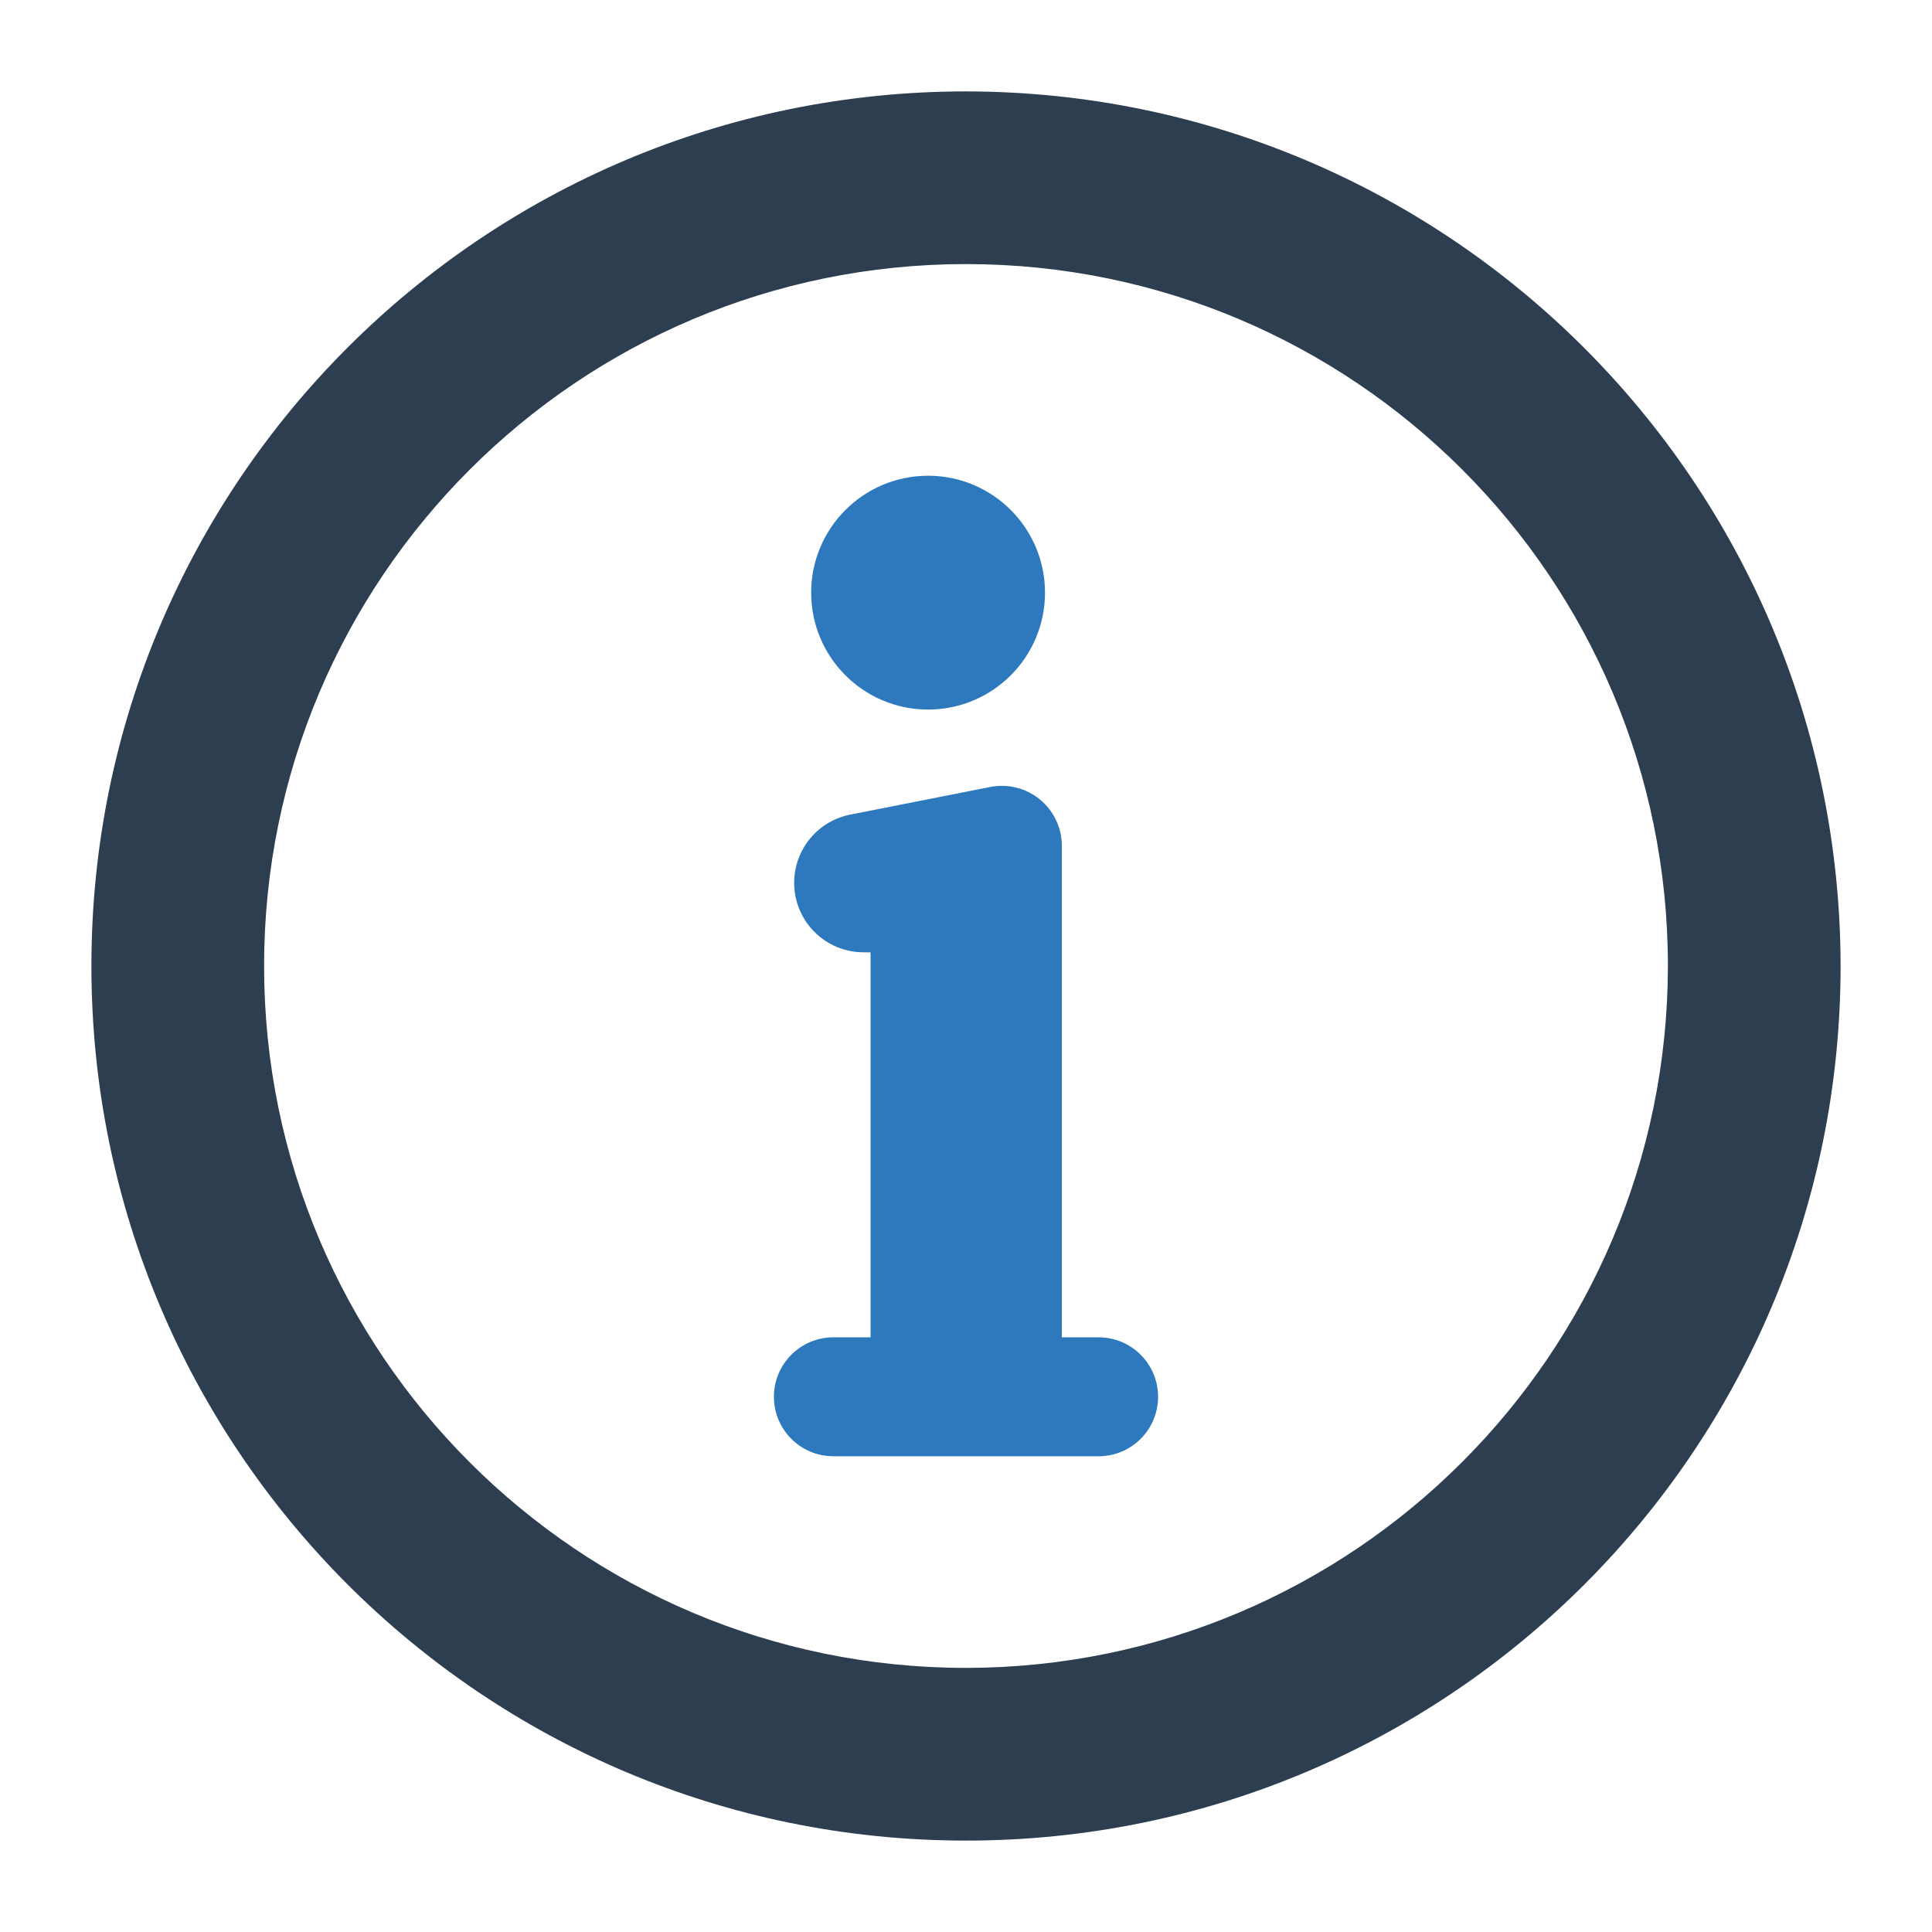
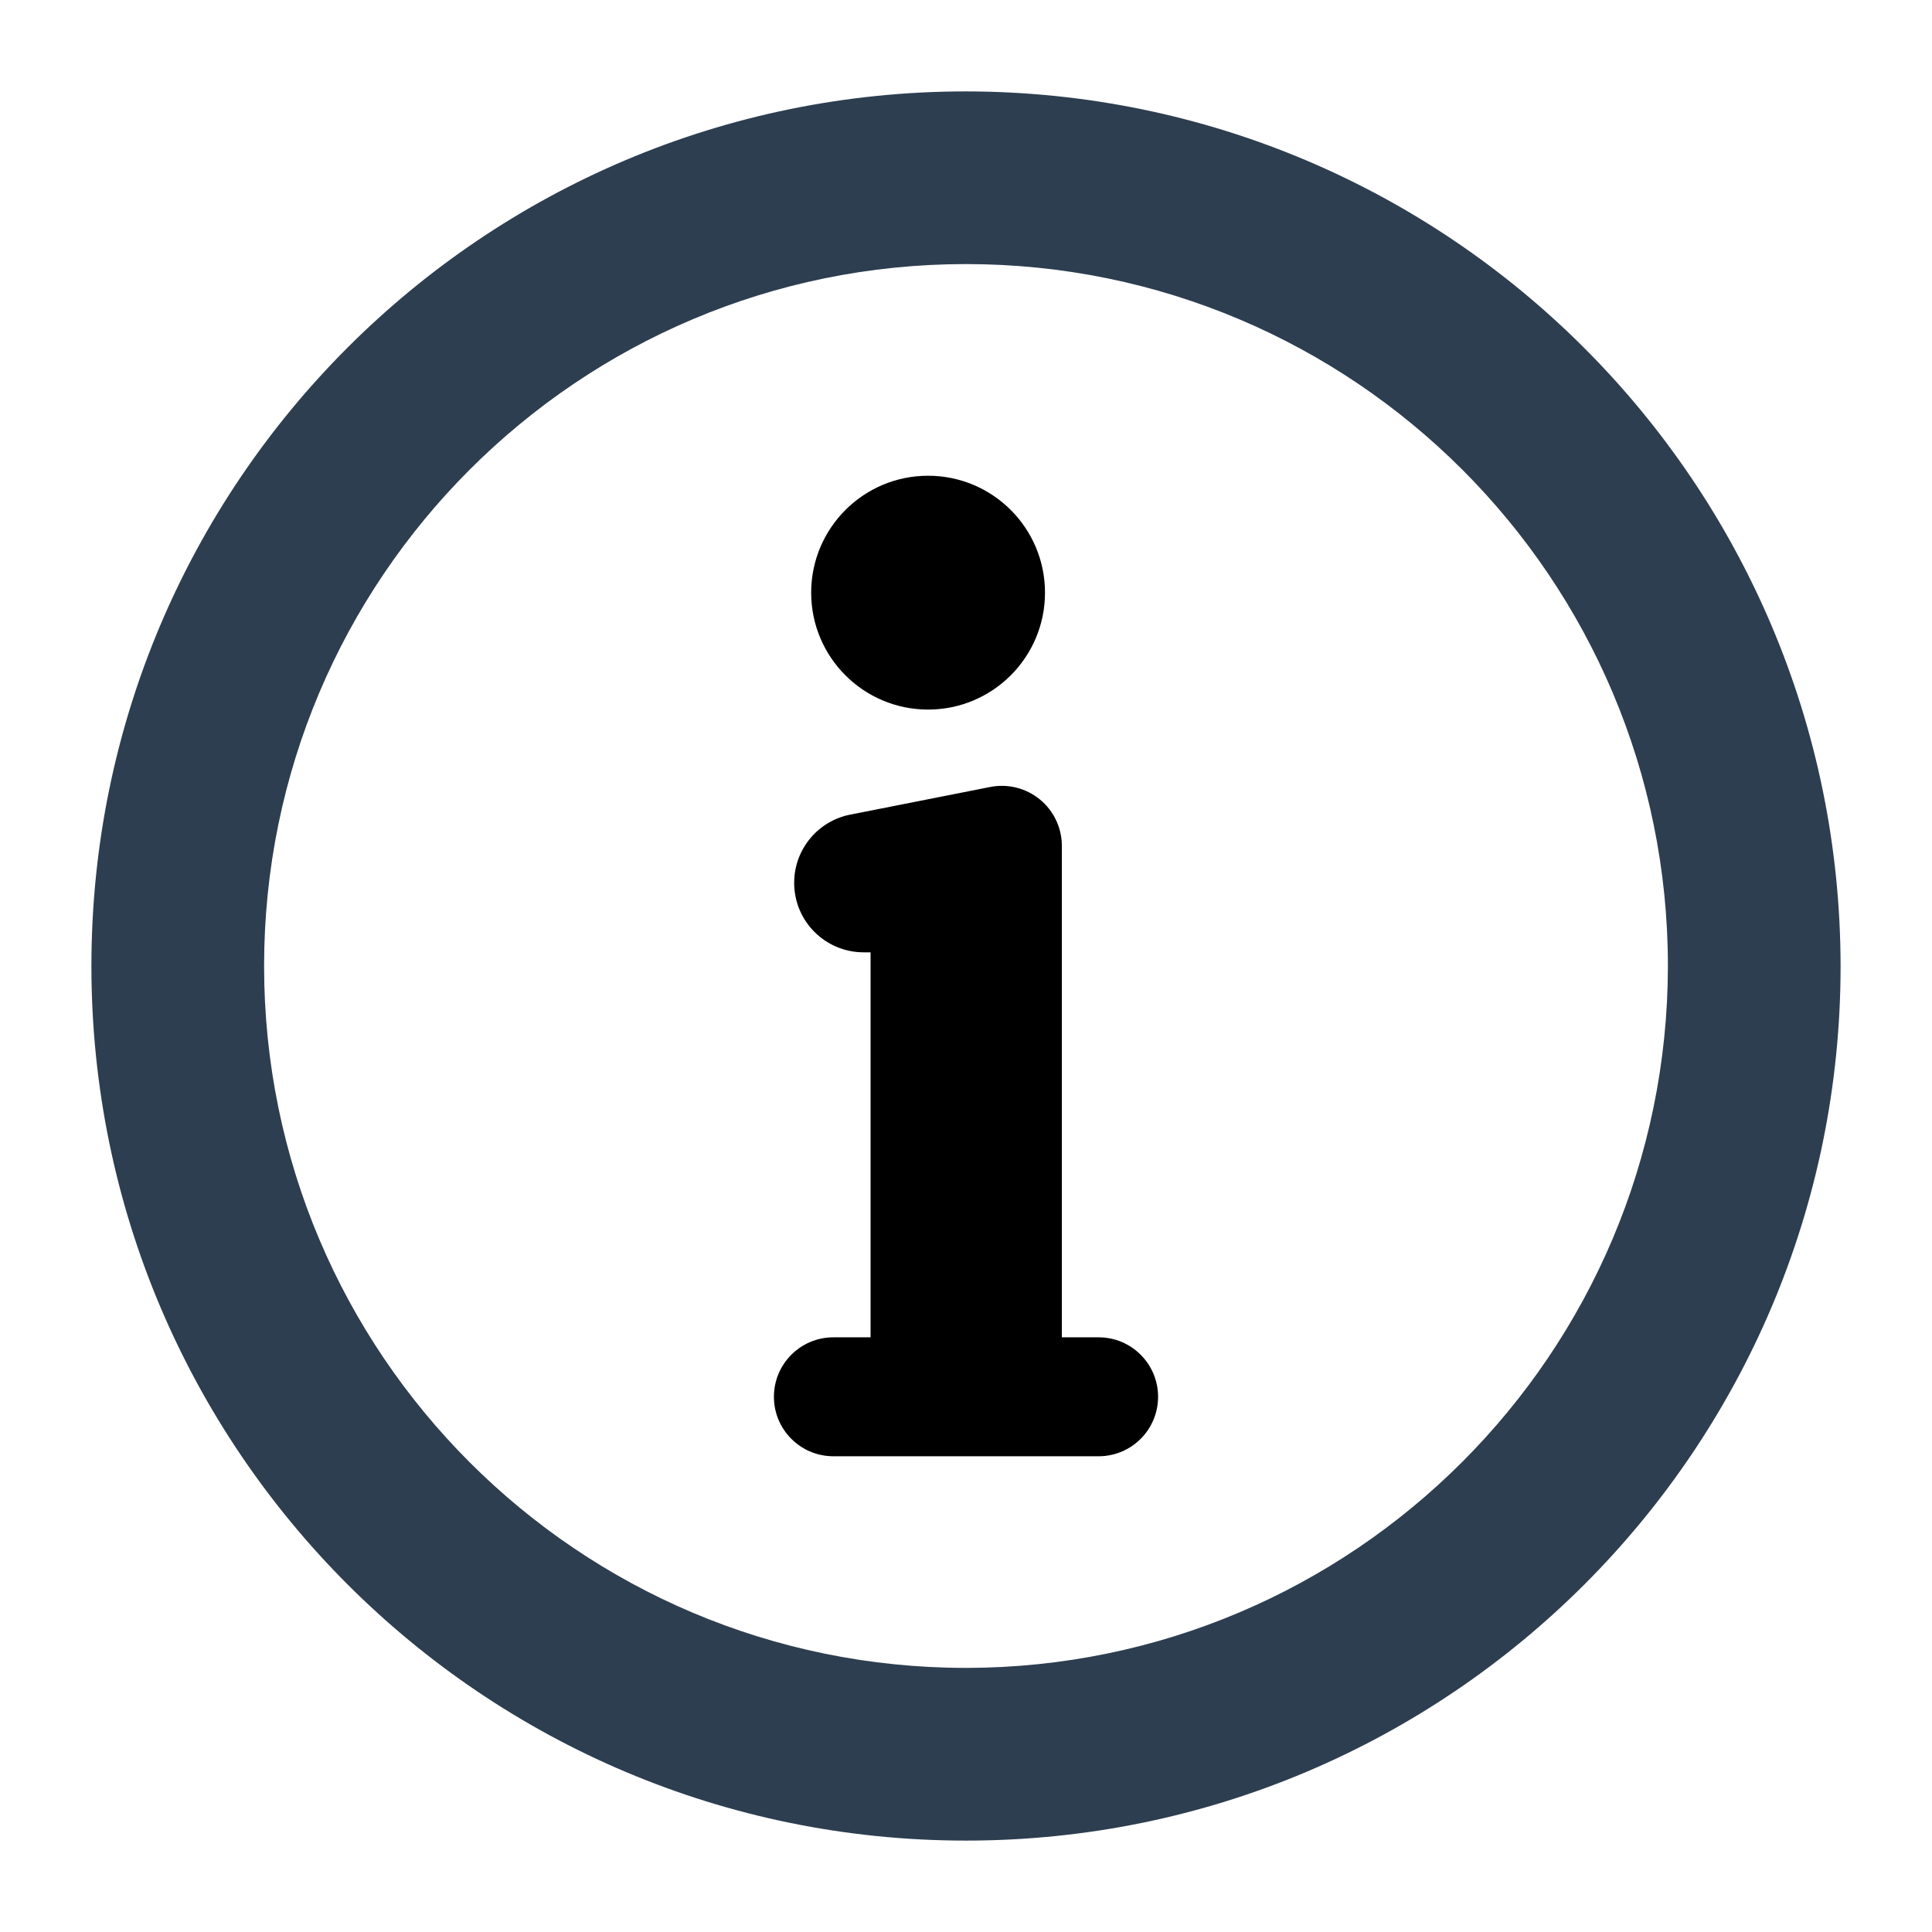
- <svg xmlns="http://www.w3.org/2000/svg" id="Layer_1" data-name="Layer 1" viewBox="0 0 128 128">
-   <defs>
-     <style>.cls-1{fill:#2d3e50;}.cls-2{fill:#2e79bd;}</style>
+ <svg xmlns="http://www.w3.org/2000/svg" id="Layer_1" data-name="Layer 1" viewBox="0 0 128 128" version="1.1">
+   <defs id="defs4">
+     <style id="style2">.cls-1{fill:#2d3e50;}.cls-2{fill:#2e79bd;}</style>
  </defs>
-   <path class="cls-1" d="M64,6.056A57.944,57.944,0,1,0,121.944,64,58.009,58.009,0,0,0,64,6.056Zm0,104.446a46.503,46.503,0,1,1,46.503-46.503A46.555,46.555,0,0,1,64,110.503Z" />
-   <circle class="cls-2" cx="61.488" cy="39.265" r="7.746" />
-   <path class="cls-2" d="M56.417,53.954A4.605,4.605,0,0,0,52.616,58.489h0a4.603,4.603,0,0,0,4.605,4.605H57.677V88.601H55.214a3.94,3.94,0,0,0-3.94,3.94h0a3.94,3.94,0,0,0,3.94,3.94H72.786a3.94,3.94,0,0,0,3.94-3.94h0a3.94,3.94,0,0,0-3.94-3.94H70.35V56.04A3.976,3.976,0,0,0,65.602,52.14C61.626,52.927,56.574,53.927,56.417,53.954Z" />
+   <path class="cls-1" d="M64,6.056A57.944,57.944,0,1,0,121.944,64,58.009,58.009,0,0,0,64,6.056Zm0,104.446a46.503,46.503,0,1,1,46.503-46.503A46.555,46.555,0,0,1,64,110.503Z" id="path8" />
+   <circle class="cls-2" cx="61.488" cy="39.265" r="7.746" id="circle10" style="fill:#000000" />
+   <path class="cls-2" d="M56.417,53.954A4.605,4.605,0,0,0,52.616,58.489h0a4.603,4.603,0,0,0,4.605,4.605H57.677V88.601H55.214a3.94,3.94,0,0,0-3.94,3.94h0a3.94,3.94,0,0,0,3.94,3.94H72.786a3.94,3.94,0,0,0,3.94-3.94h0a3.94,3.94,0,0,0-3.94-3.94H70.35V56.04A3.976,3.976,0,0,0,65.602,52.14C61.626,52.927,56.574,53.927,56.417,53.954Z" id="path12" style="fill:#000000" />
</svg>
